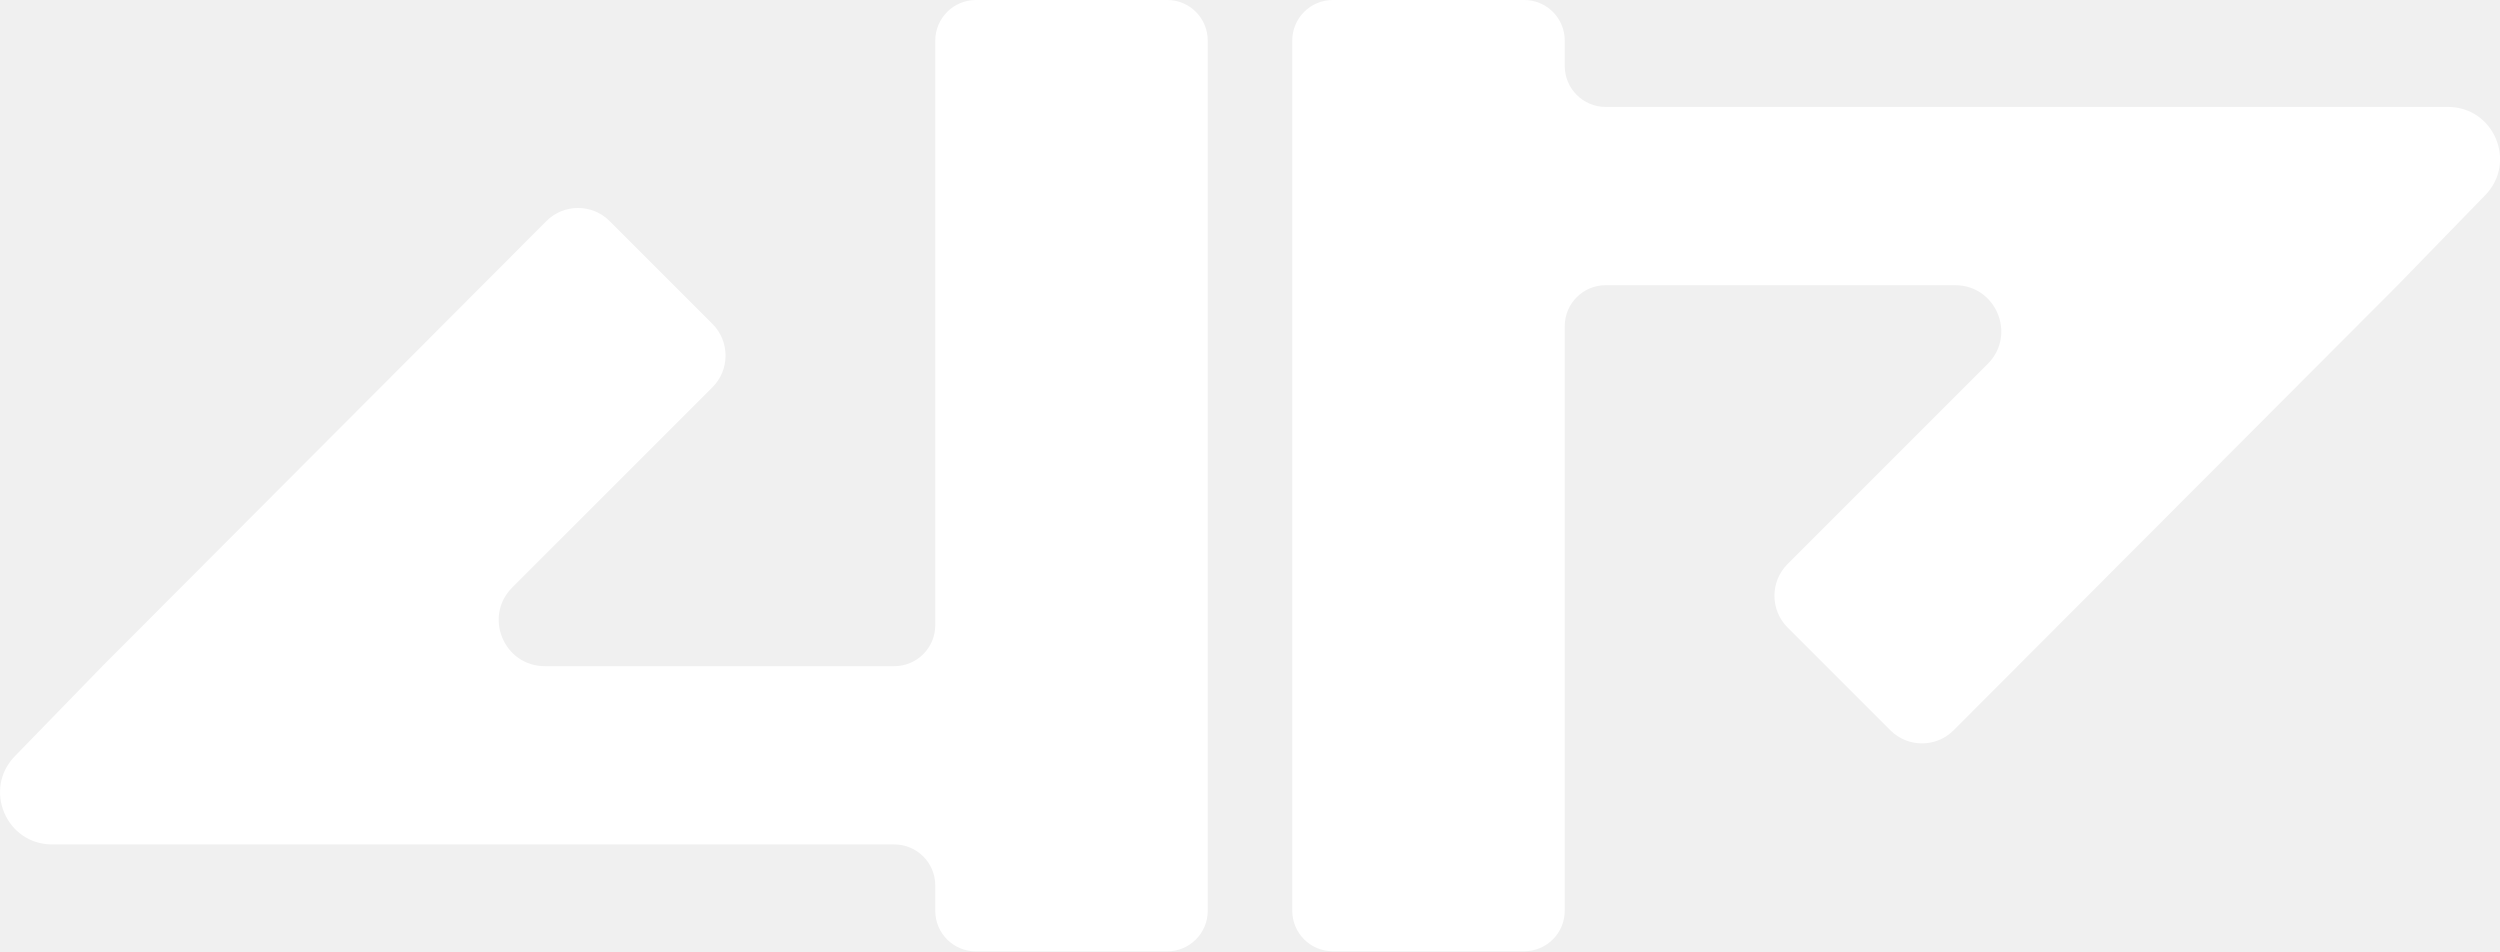
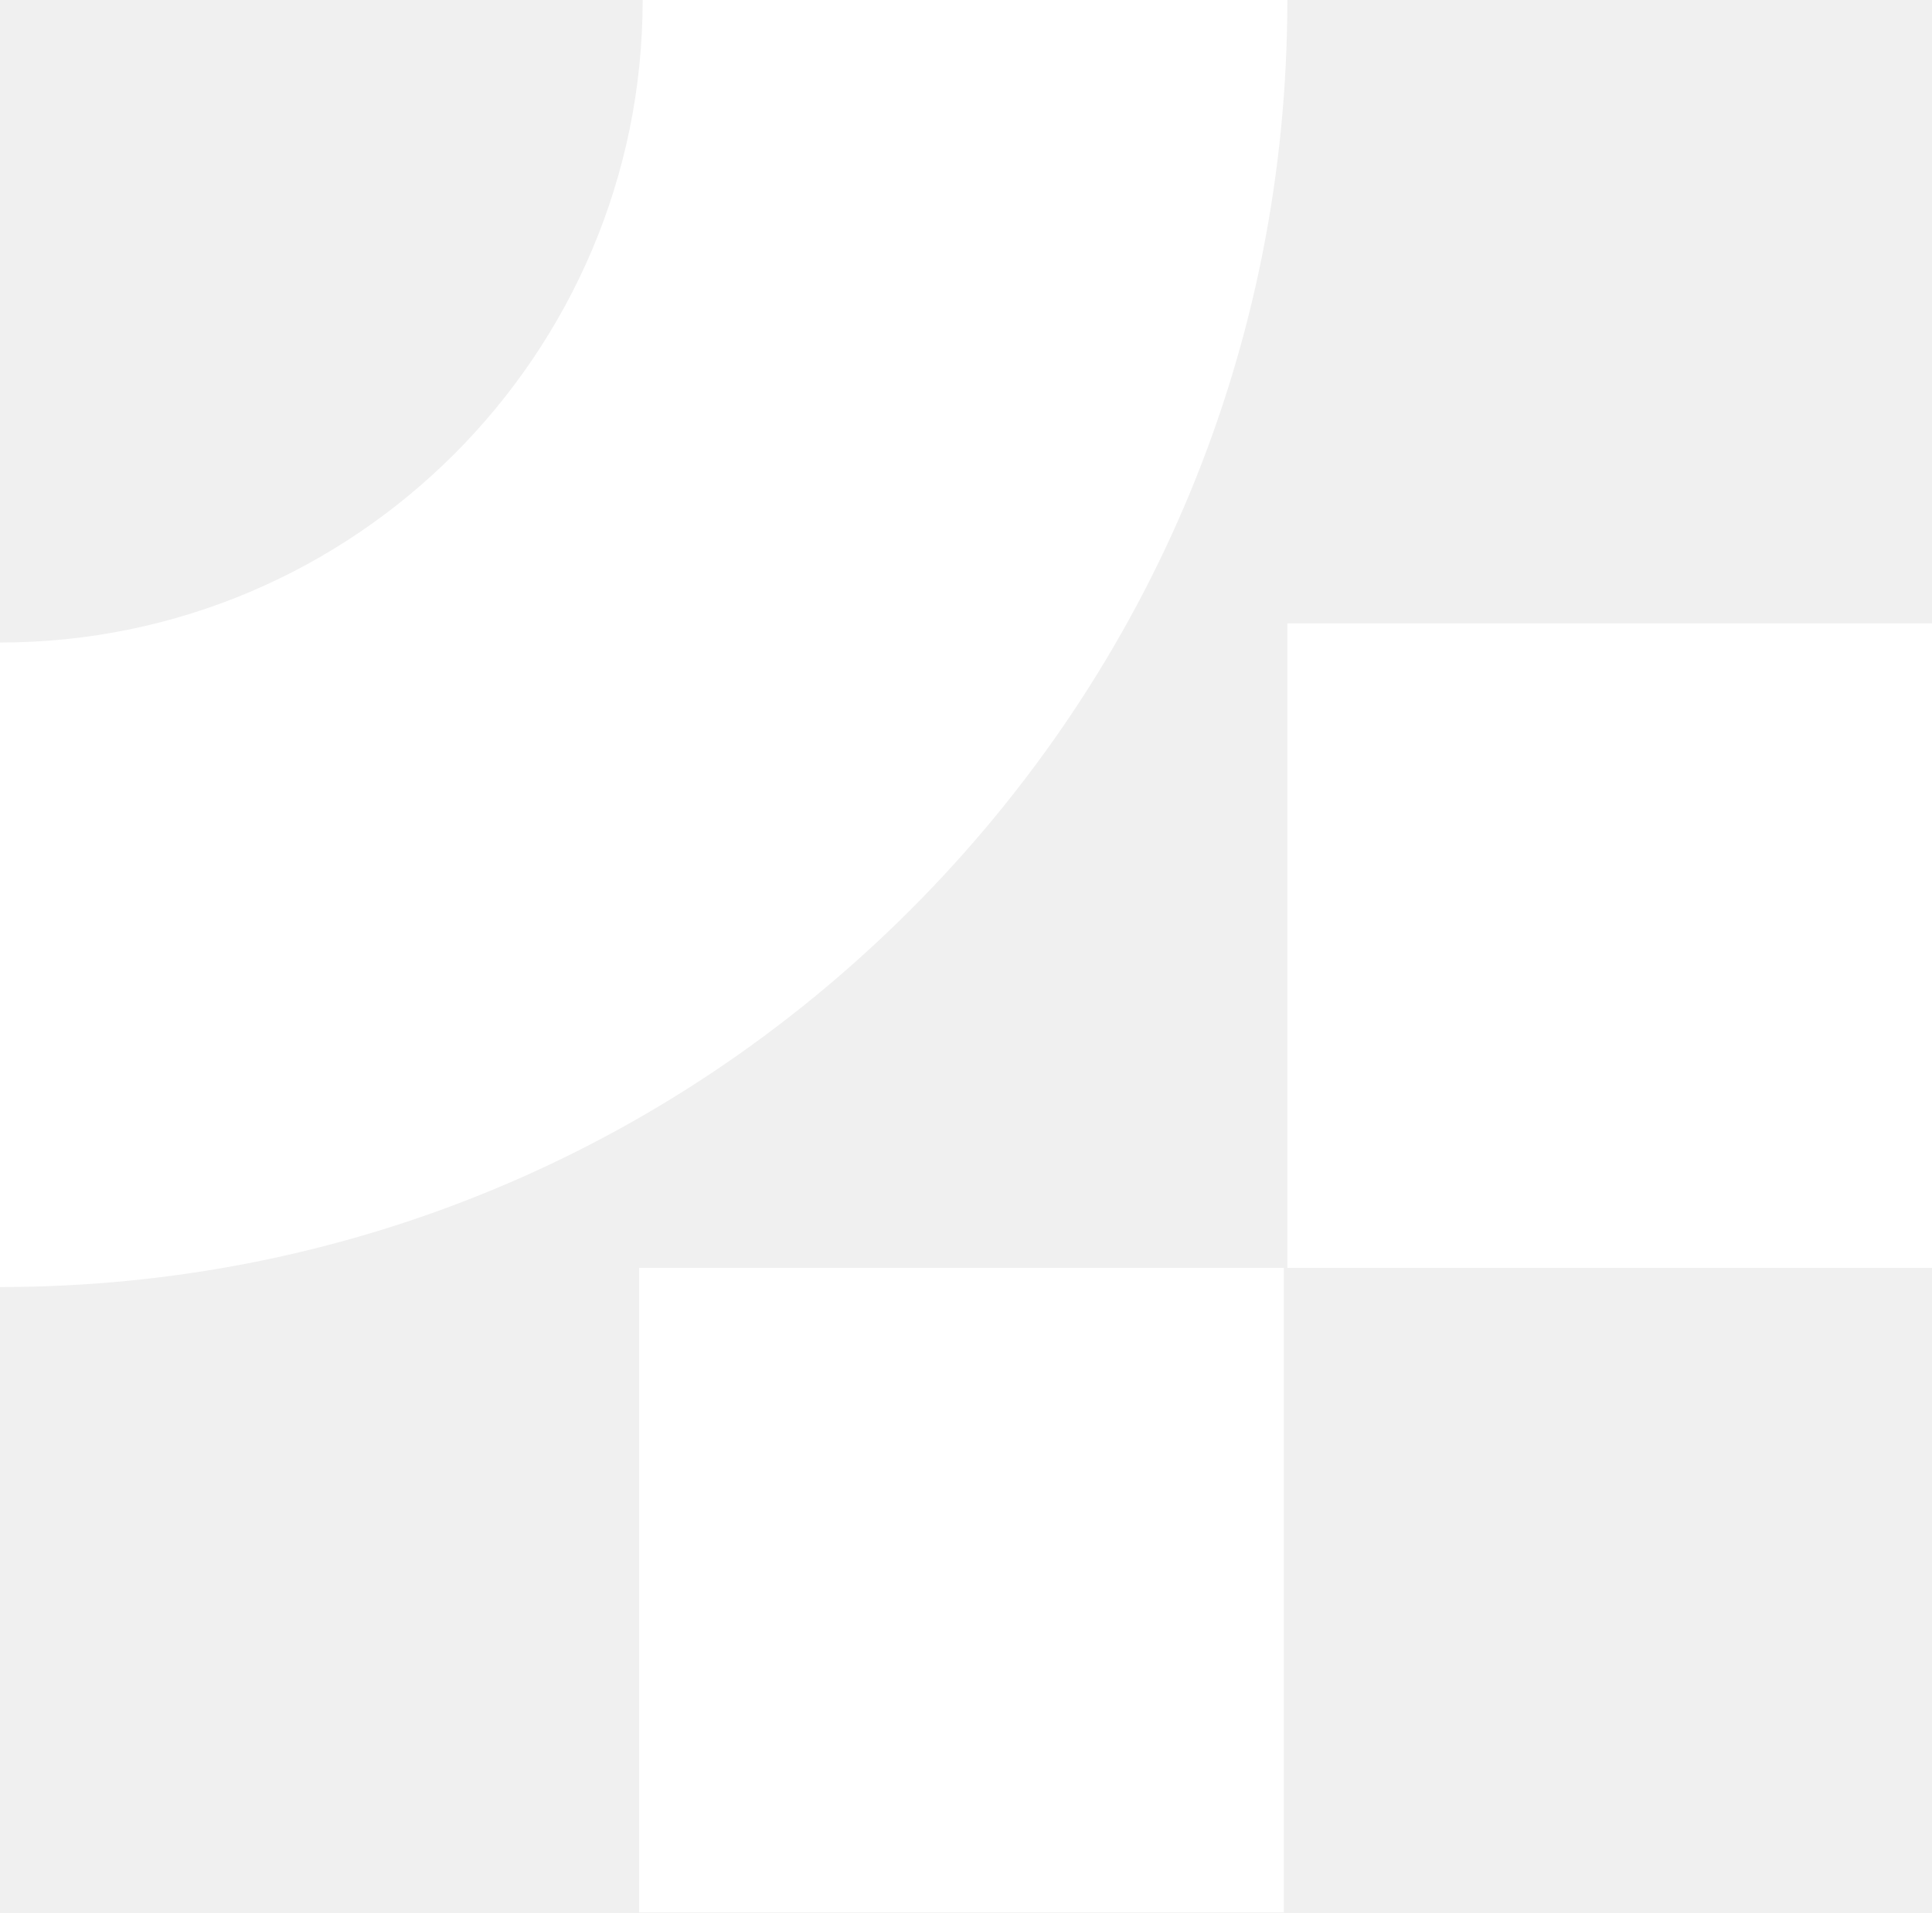
- <svg xmlns="http://www.w3.org/2000/svg" id="Layer_2" data-name="Layer 2" viewBox="0 0 257.63 98.04">
+ <svg xmlns="http://www.w3.org/2000/svg" id="Layer_2" data-name="Layer 2" viewBox="0 0 359.63 356.07">
  <defs>
    <style>
      .cls-1 {
        fill: #fff;
      }
    </style>
  </defs>
  <g id="Layer_1-2" data-name="Layer 1">
-     <g>
-       <path class="cls-1" d="M124.46,4.18v89.68c0,2.31-1.87,4.18-4.18,4.18h-19.72c-2.31,0-4.18-1.87-4.18-4.18v-2.62c0-2.33-1.89-4.22-4.22-4.22H5.37c-4.74,0-7.14-5.7-3.84-9.09l9.03-9.29L56.3,22.79c1.8-1.81,4.73-1.81,6.53,0l10.59,10.59c1.8,1.8,1.8,4.73,0,6.53l-20.63,20.63c-2.99,2.99-.87,8.11,3.36,8.11h36.01c2.33,0,4.22-1.89,4.22-4.22V4.18C96.39,1.87,98.26,0,100.57,0h19.72C122.59,0,124.46,1.87,124.46,4.18Z" />
-       <path class="cls-1" d="M133.17,93.86V4.18C133.17,1.87,135.04,0,137.35,0h19.72c2.31,0,4.18,1.87,4.18,4.18v2.62c0,2.33,1.89,4.22,4.22,4.22h86.8c4.74,0,7.14,5.7,3.84,9.09l-9.03,9.29-45.75,45.85c-1.8,1.81-4.73,1.81-6.53,0l-10.59-10.59c-1.8-1.8-1.8-4.73,0-6.53l20.63-20.63c2.99-2.99.87-8.11-3.36-8.11h-36.01c-2.33,0-4.22,1.89-4.22,4.22v60.24c0,2.31-1.87,4.18-4.18,4.18h-19.72c-2.31,0-4.18-1.87-4.18-4.18Z" />
-     </g>
+     <path class="cls-1" d="M239.63,0c0,64.01-24.93,124.18-70.19,169.44S64.01,239.63,0,239.63v-120c65.96,0,119.63-53.67,119.63-119.63h120Z" />
+     <rect class="cls-1" x="239.63" y="116.07" width="120" height="120" />
+     <rect class="cls-1" x="118.98" y="236.07" width="120" height="120" />
  </g>
</svg>
